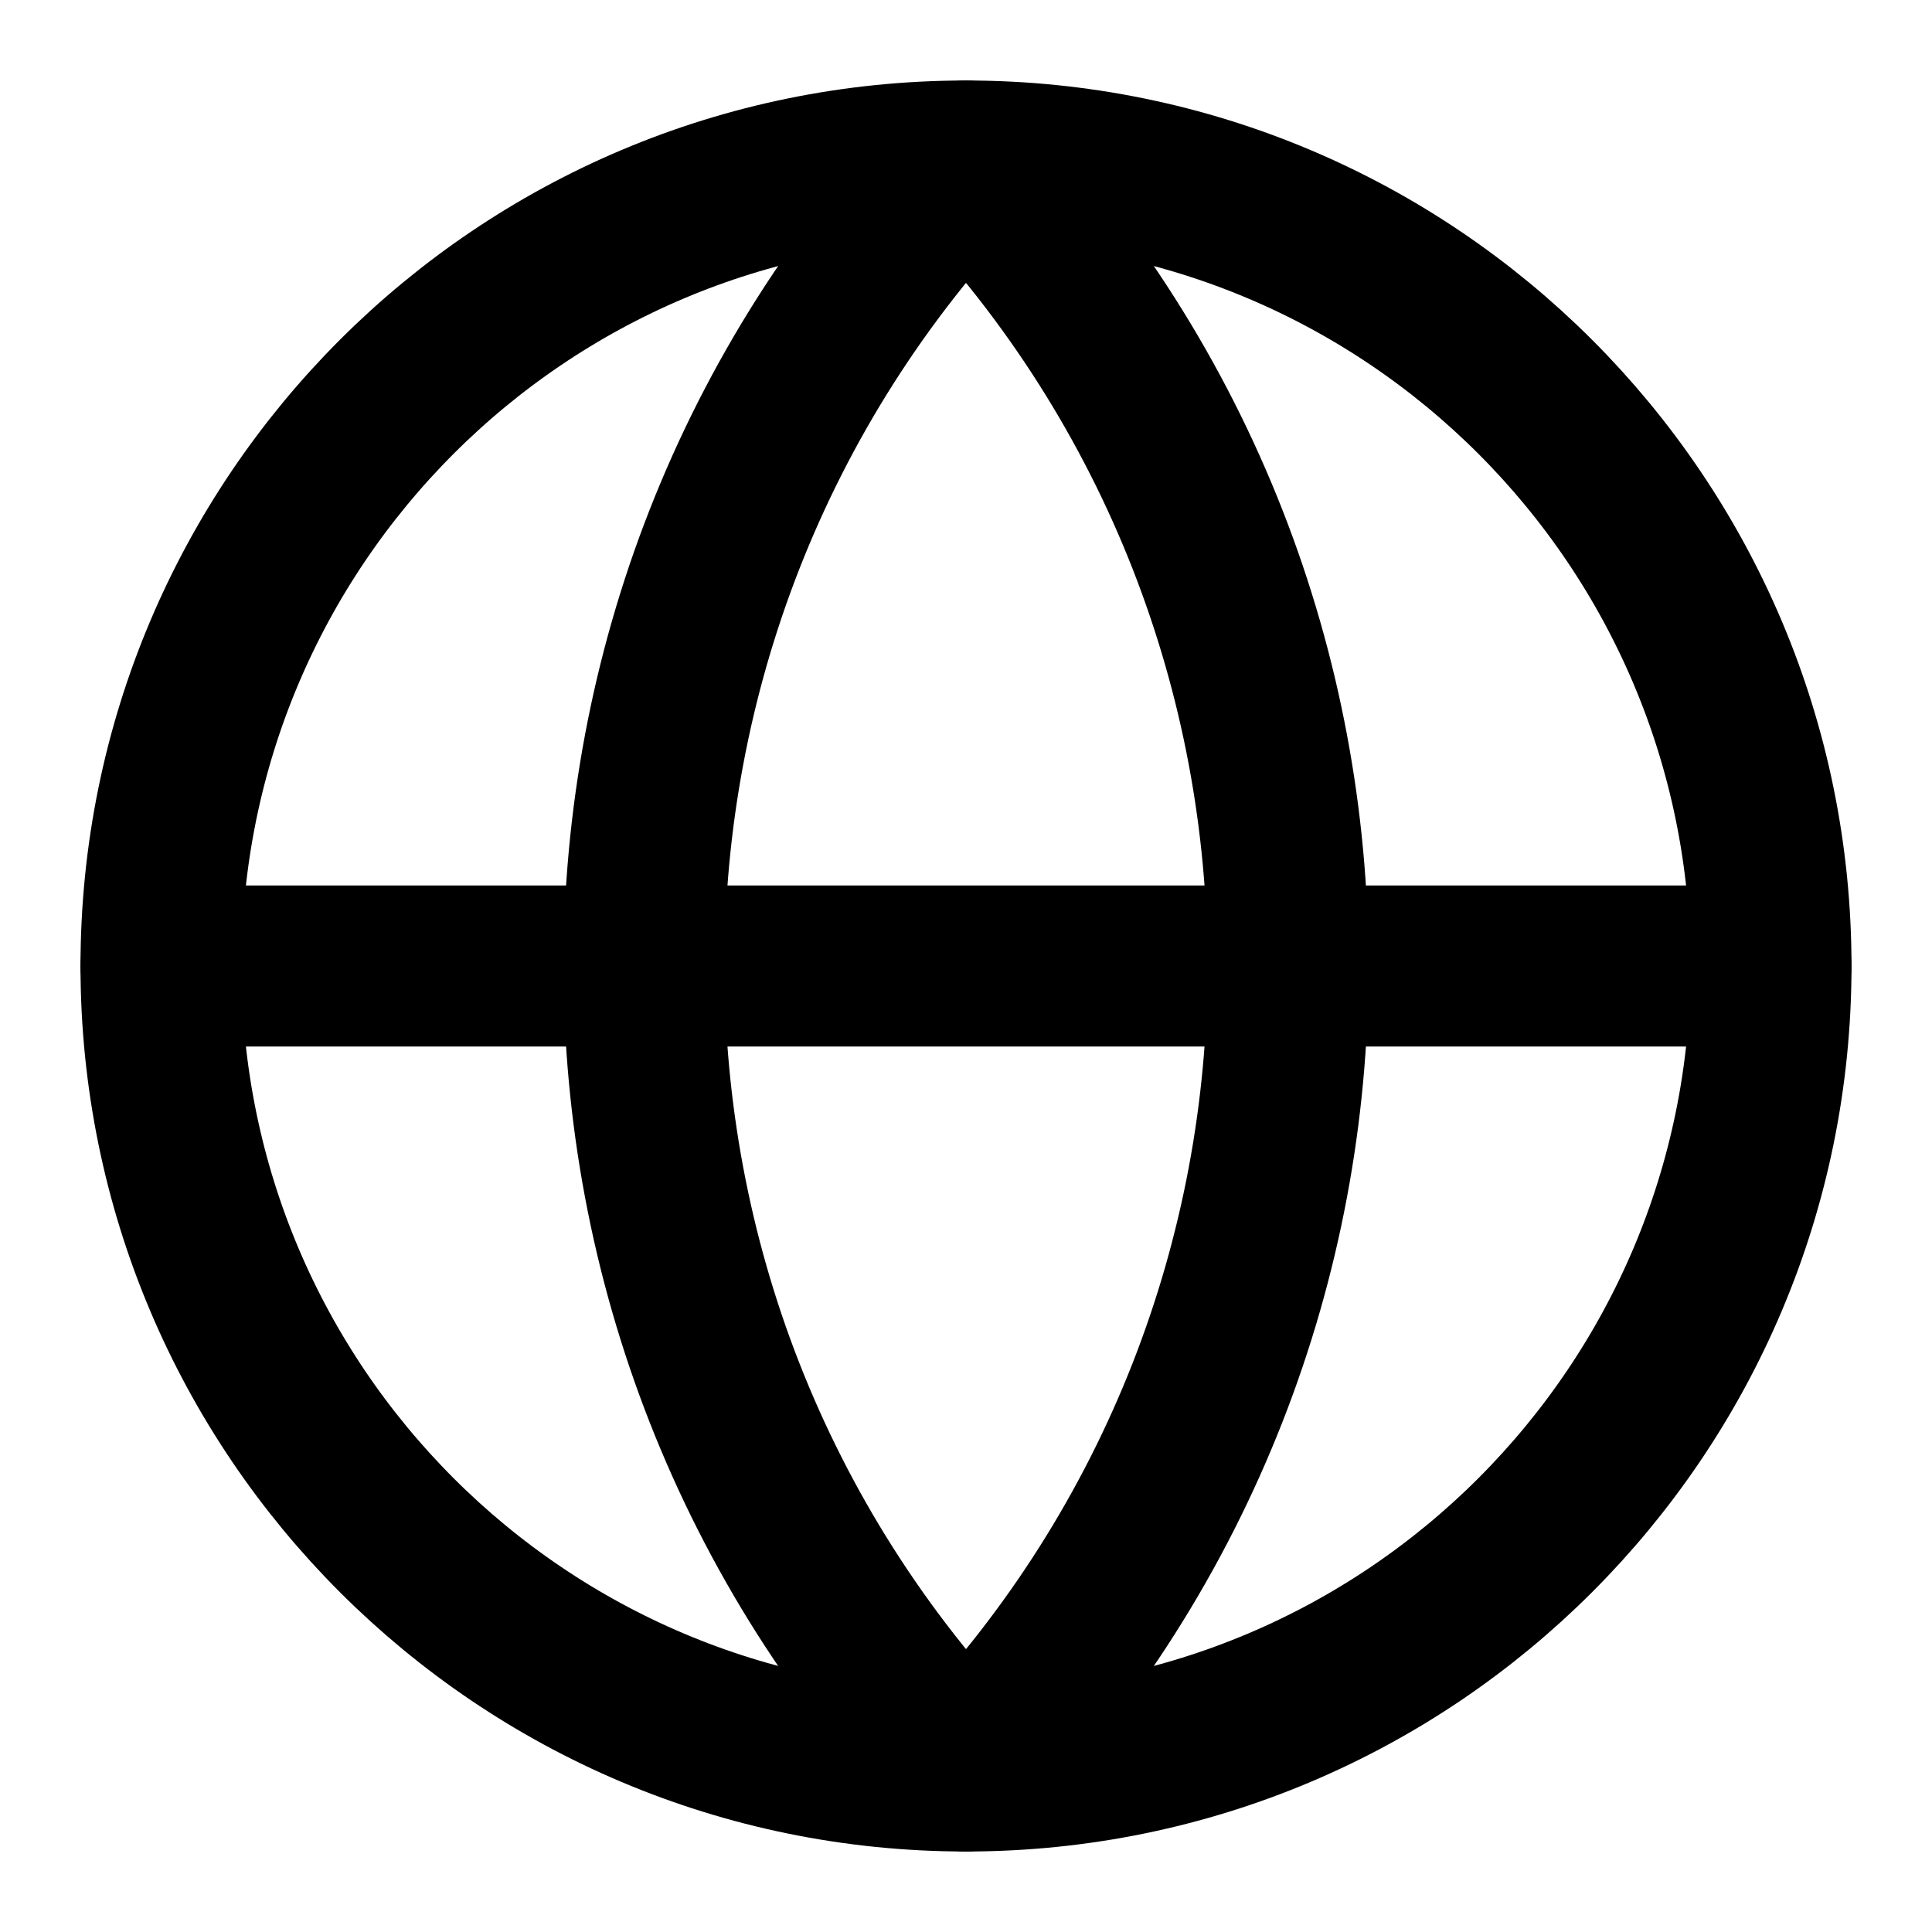
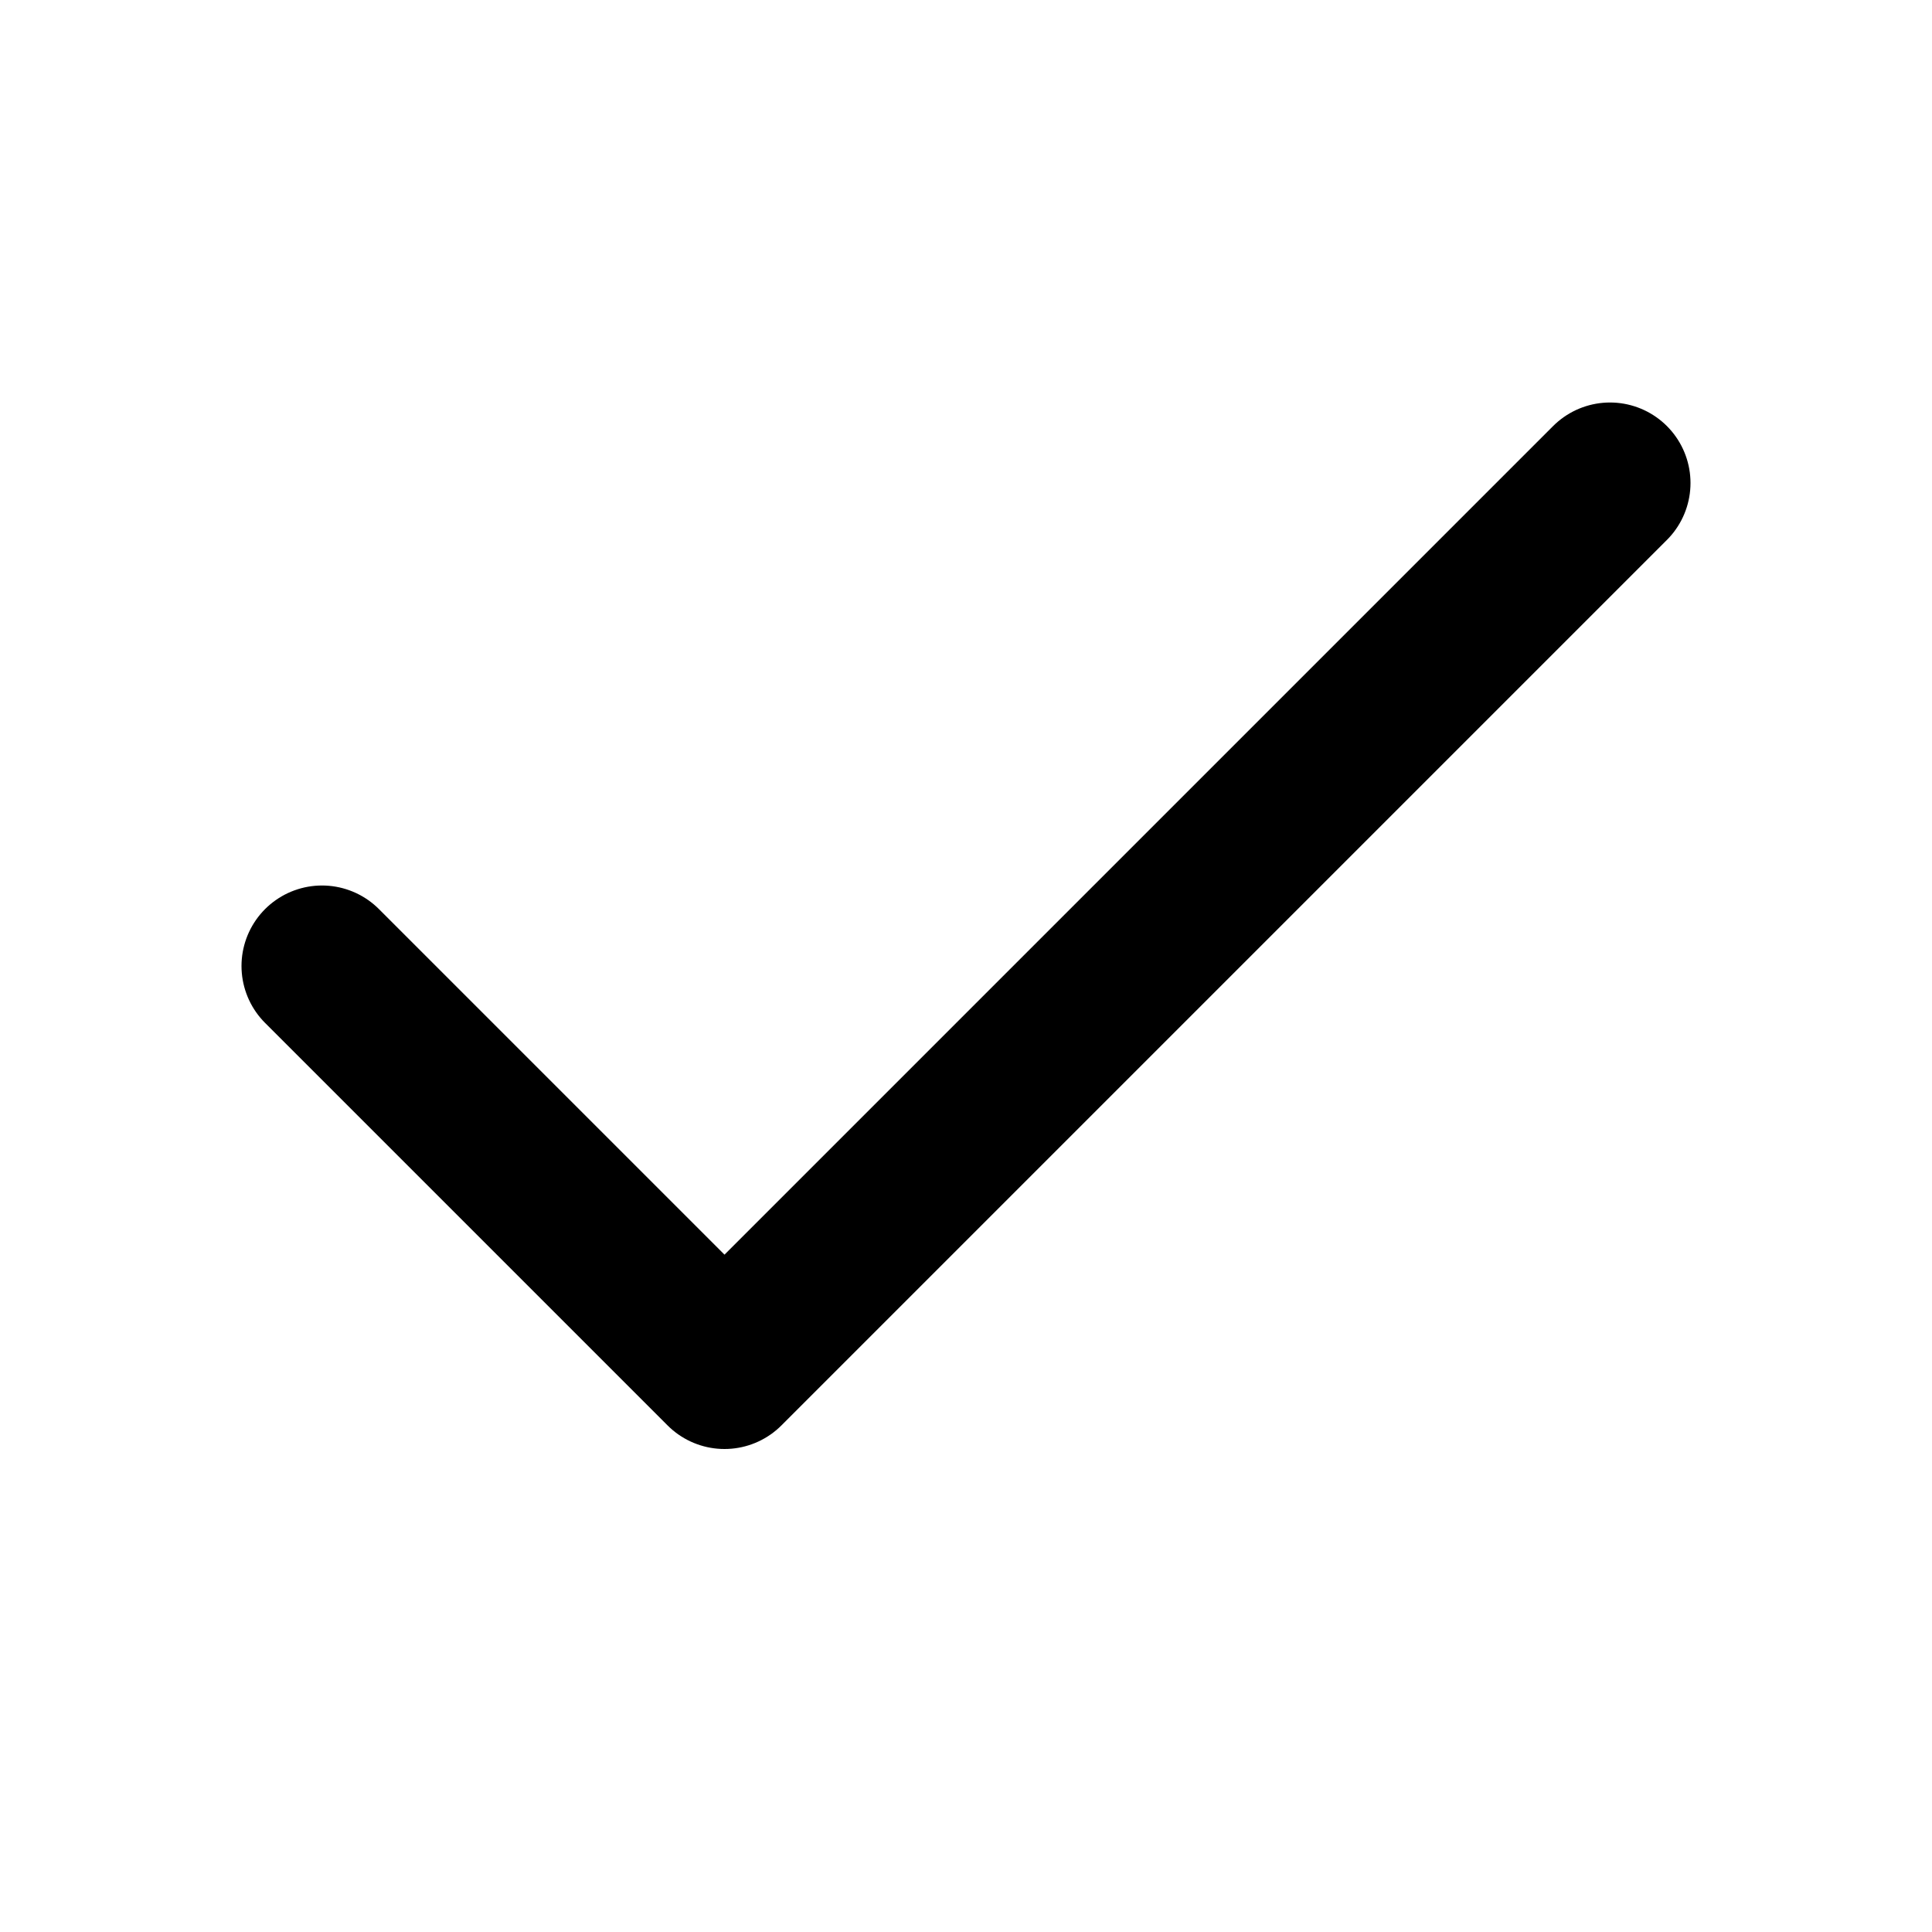
- <svg xmlns="http://www.w3.org/2000/svg" class="lucide lucide-globe" width="24" height="24" viewBox="0 0 24 24" fill="none" stroke="currentColor" stroke-width="2" stroke-linecap="round" stroke-linejoin="round">
-   <circle cx="12" cy="12" r="10" />
-   <path d="M12 2a14.5 14.5 0 0 0 0 20 14.5 14.5 0 0 0 0-20" />
-   <path d="M2 12h20" />
+ <svg xmlns="http://www.w3.org/2000/svg" class="lucide lucide-check" width="24" height="24" viewBox="0 0 24 24" fill="none" stroke="currentColor" stroke-width="2" stroke-linecap="round" stroke-linejoin="round">
+   <path d="M20 6 9 17l-5-5" />
</svg>
